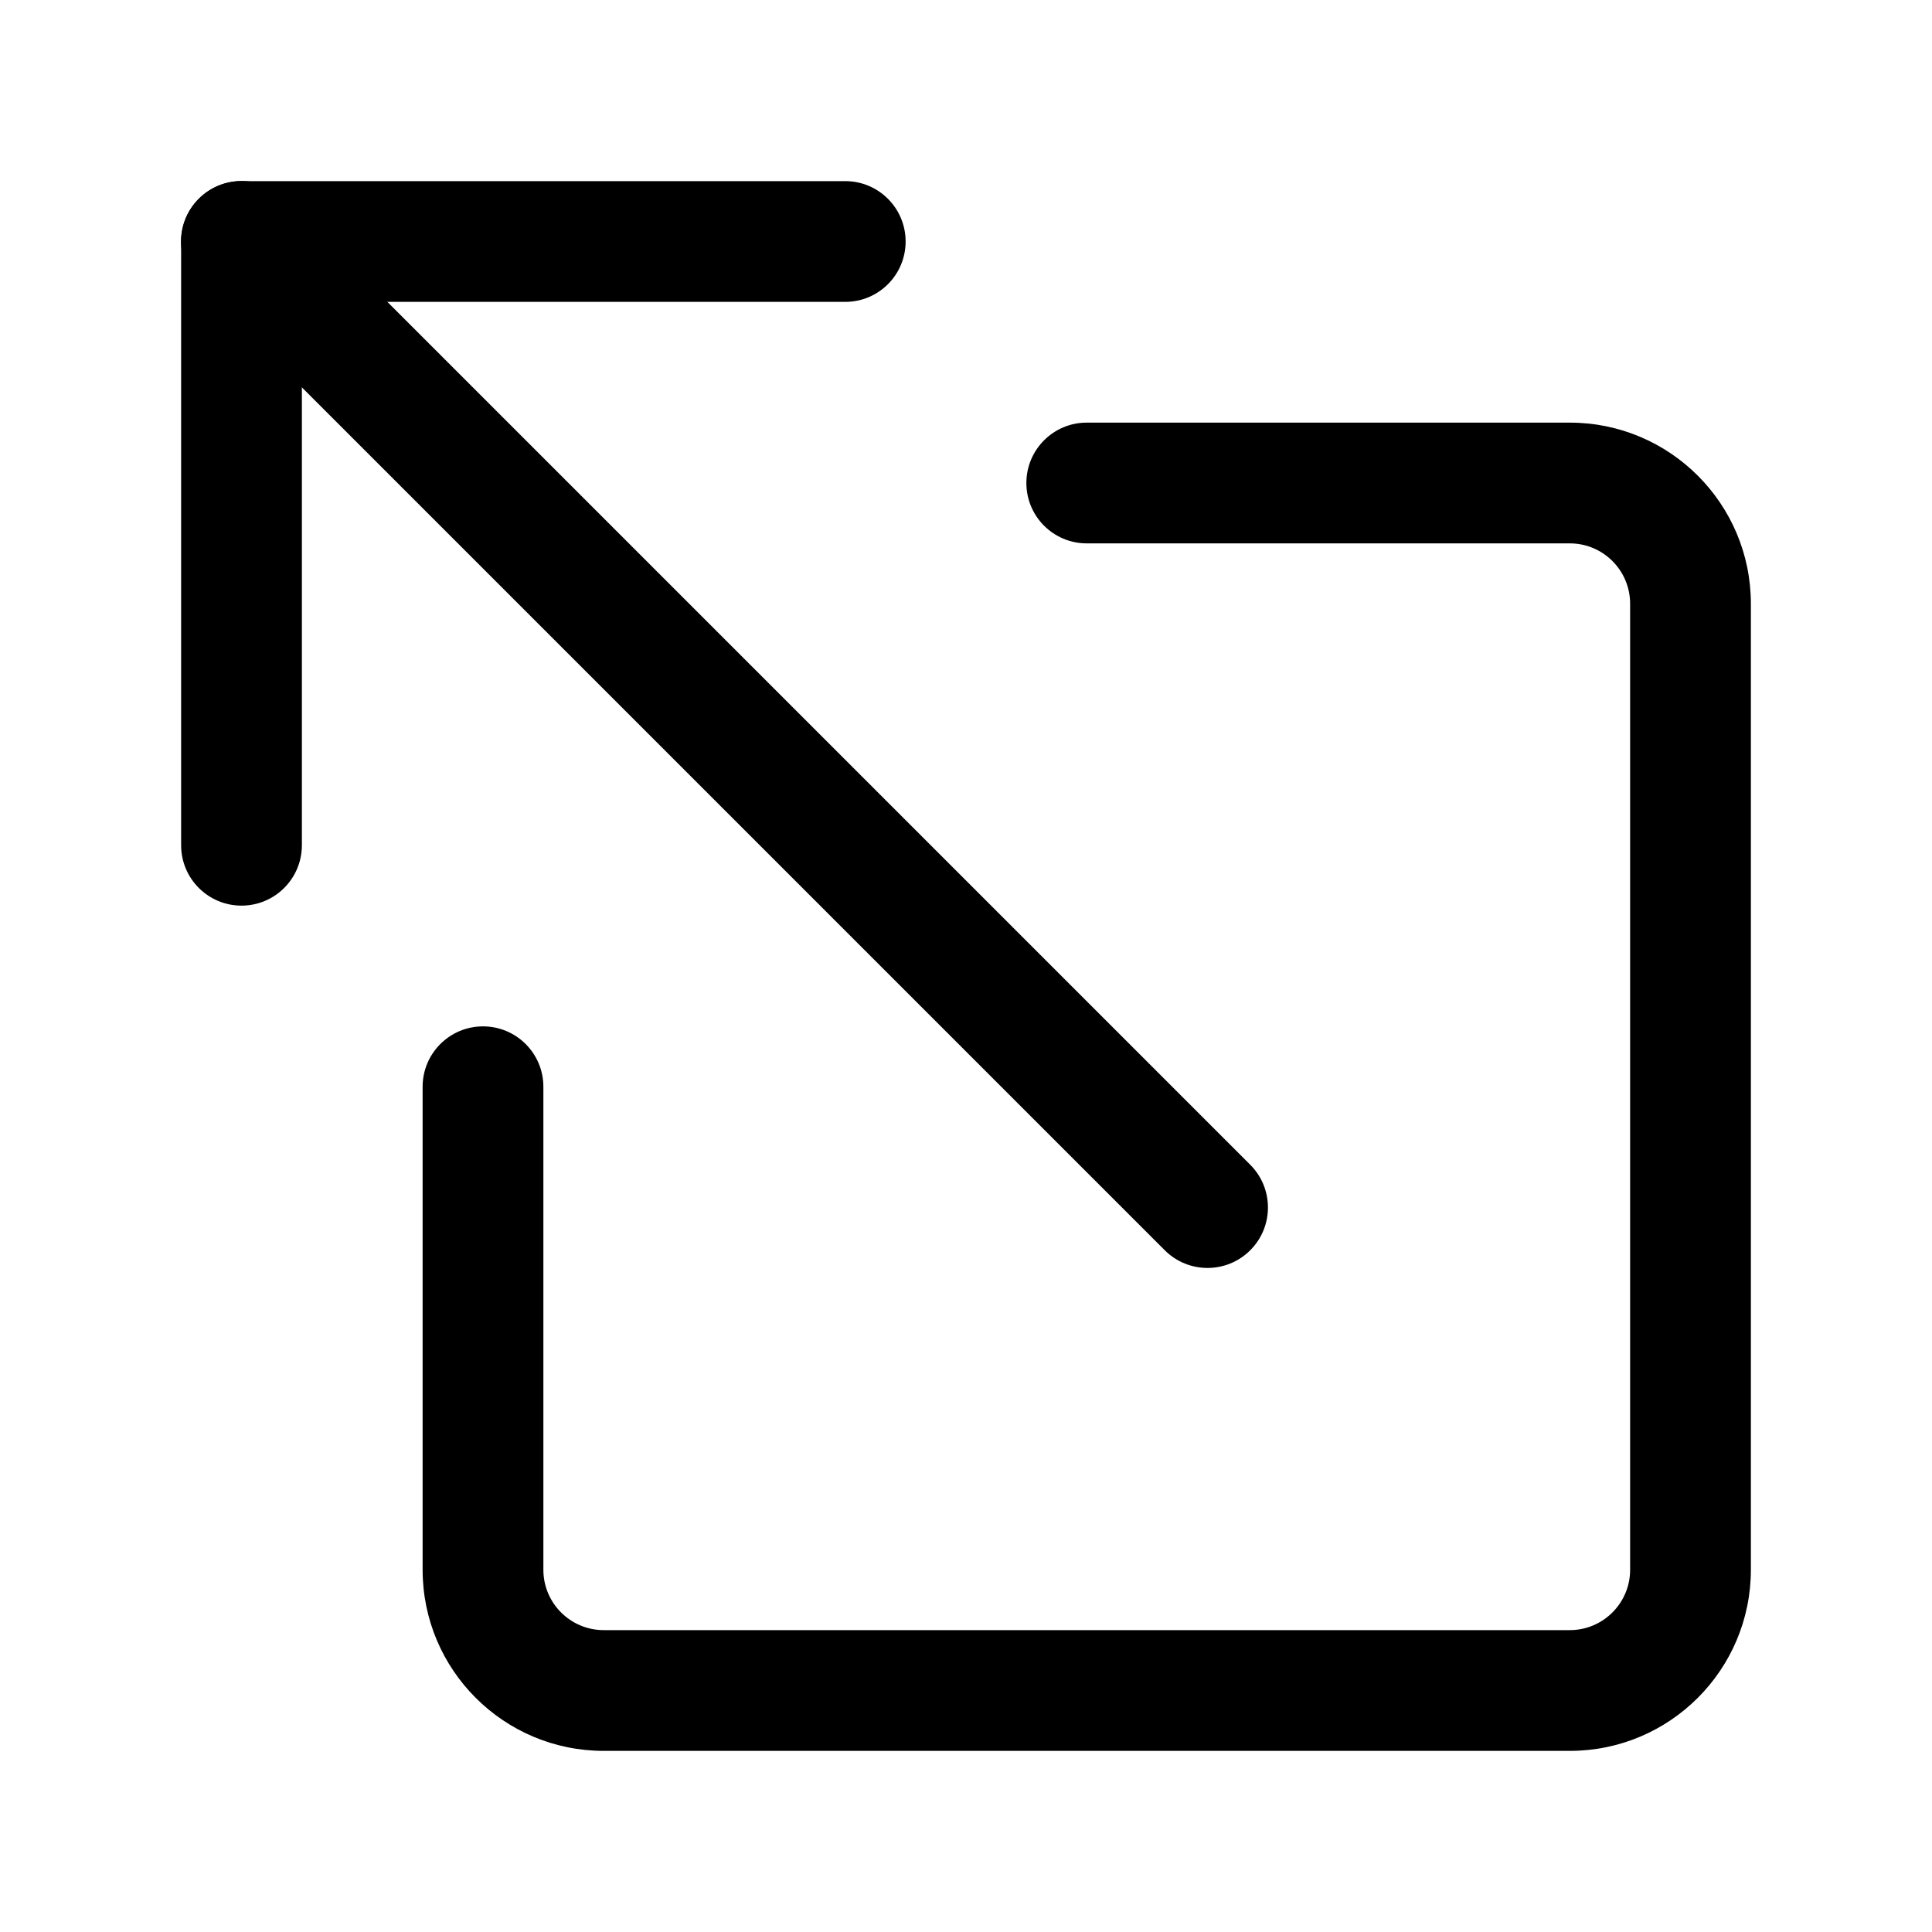
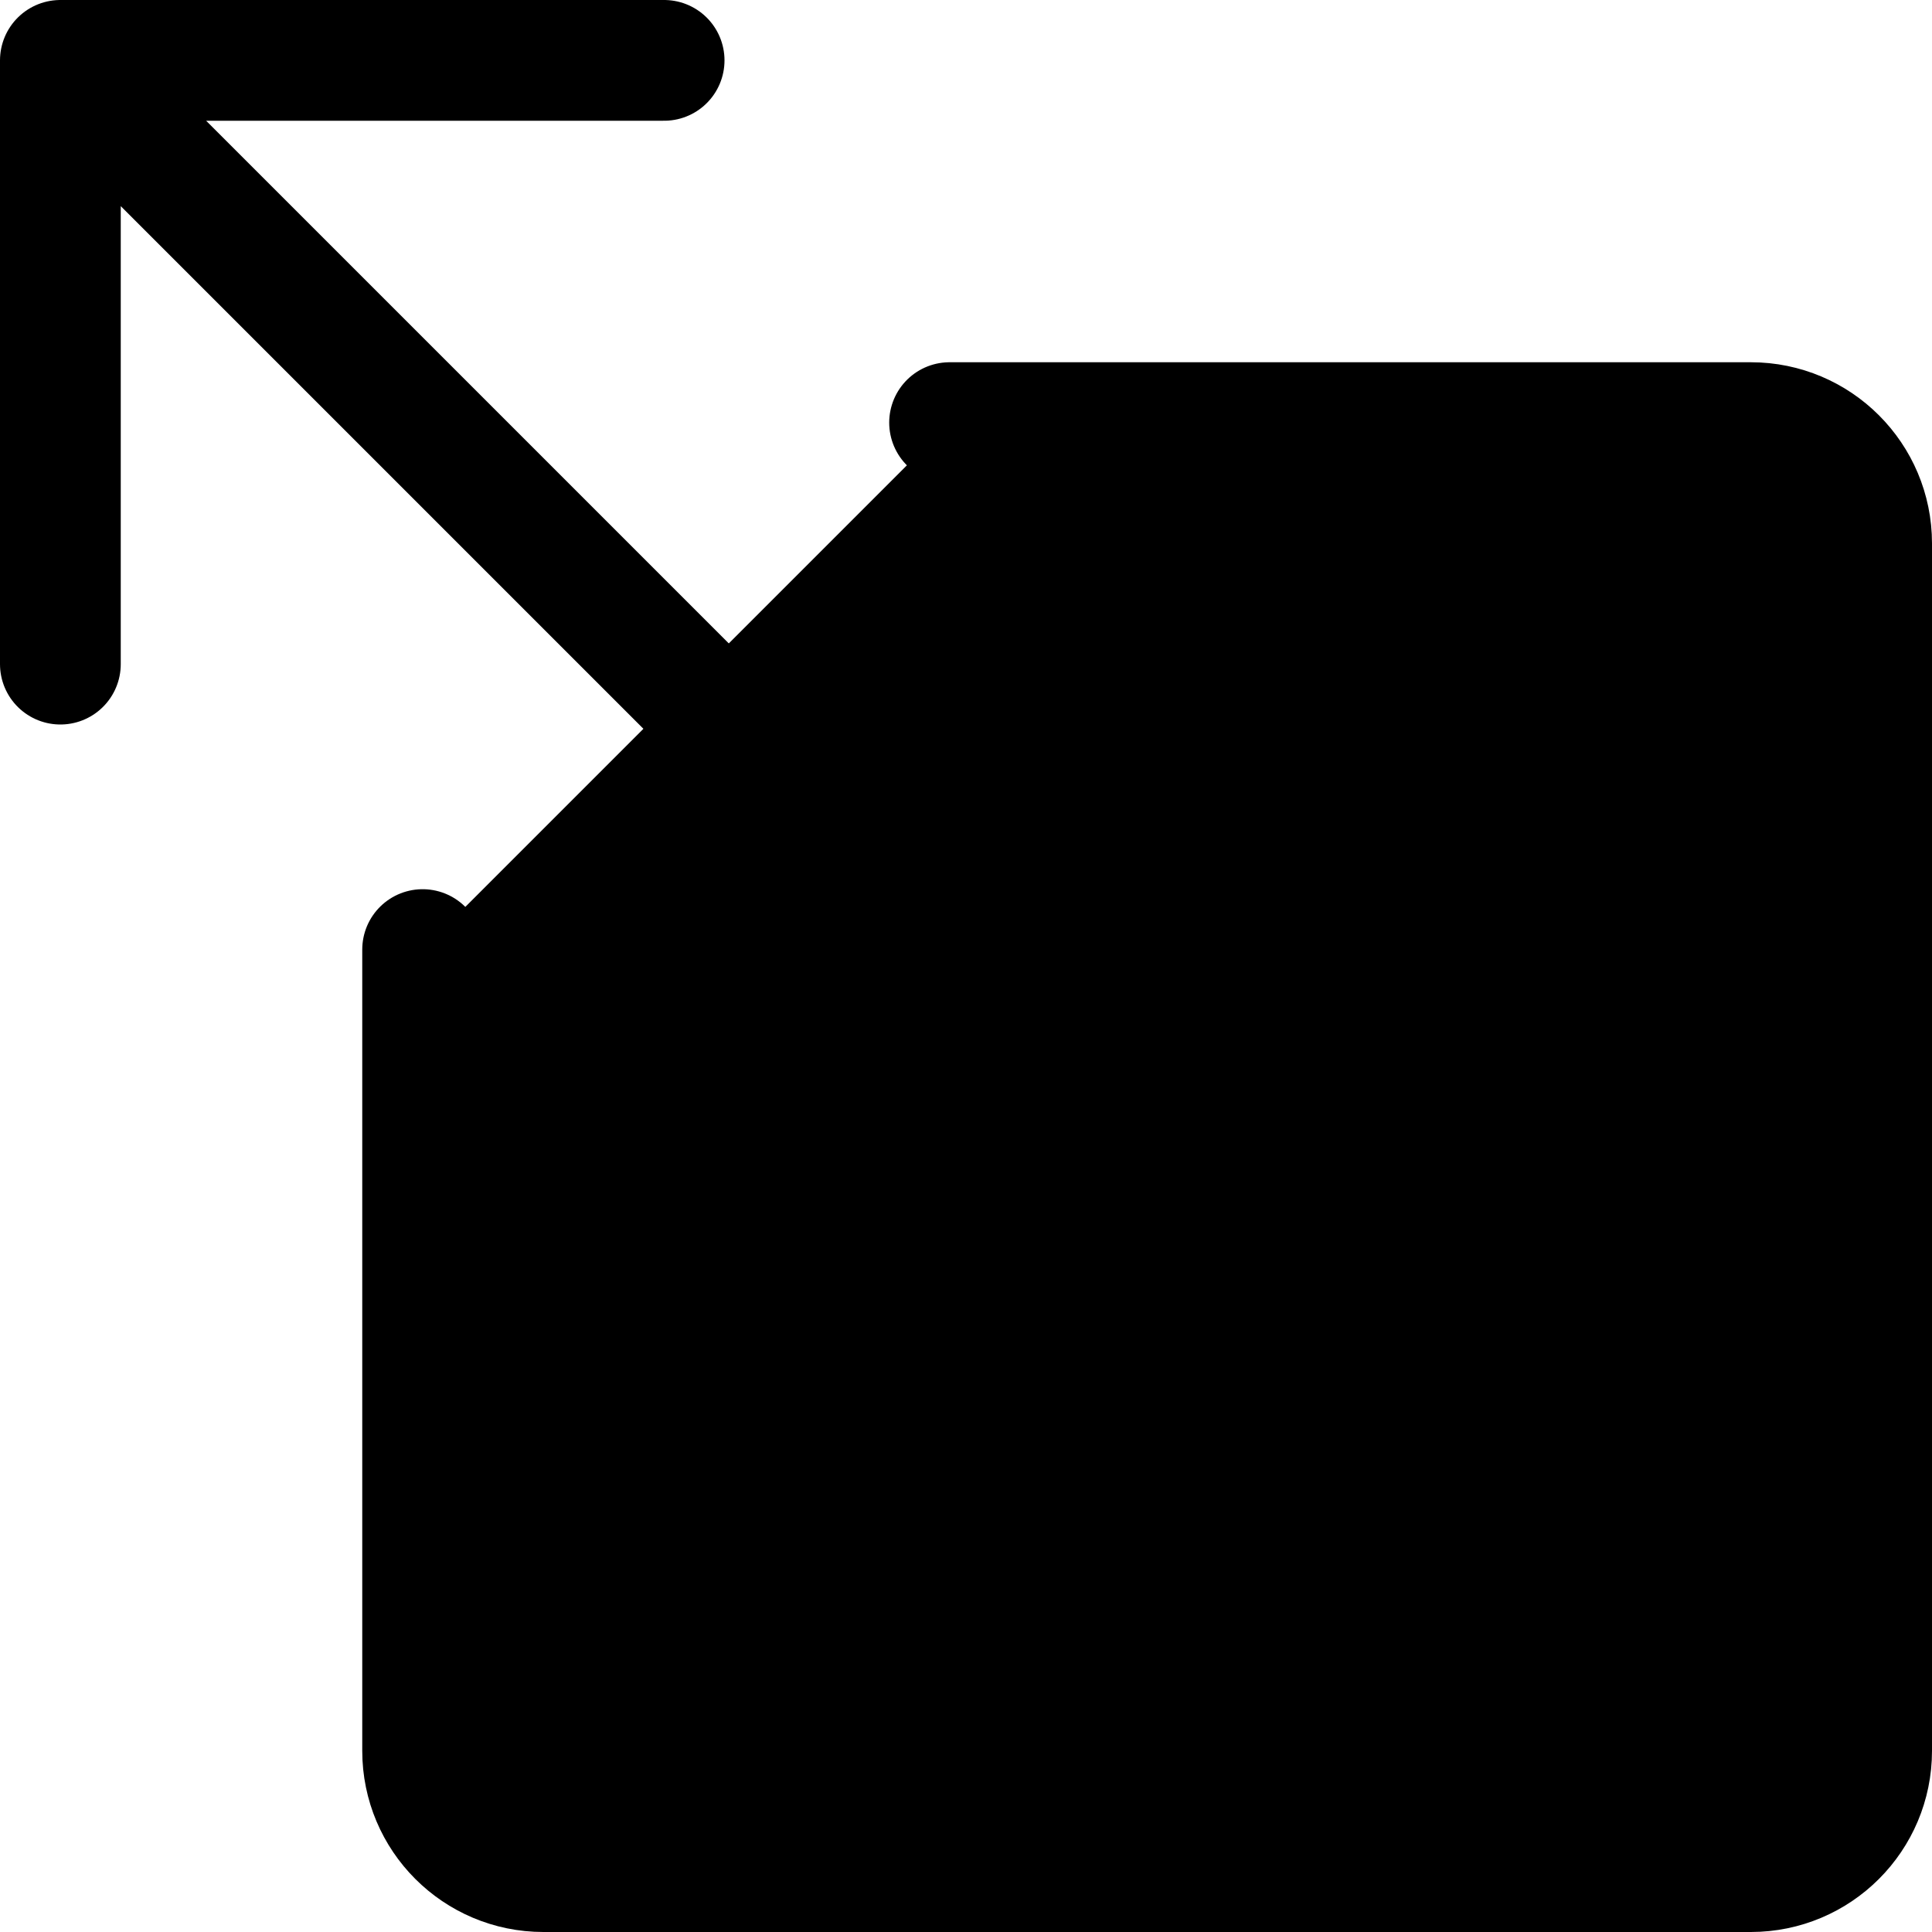
<svg xmlns="http://www.w3.org/2000/svg" width="1em" height="1em" viewBox="0 0 16 16" class="bi bi-box-arrow-up-left" fill="currentColor">
-   <path fill-rule="evenodd" d="M14.5 13a1.5 1.5 0 0 1-1.5 1.5H5A1.5 1.5 0 0 1 3.5 13V9a.5.5 0 0 1 1 0v4a.5.5 0 0 0 .5.5h8a.5.5 0 0 0 .5-.5V5a.5.5 0 0 0-.5-.5H9a.5.5 0 0 1 0-1h4A1.5 1.5 0 0 1 14.5 5v8zm-7-11a.5.5 0 0 0-.5-.5H2a.5.5 0 0 0-.5.5v5a.5.5 0 0 0 1 0V2.5H7a.5.5 0 0 0 .5-.5z" />
-   <path fill-rule="evenodd" d="M1.646 1.646a.5.5 0 0 0 0 .708l8 8a.5.5 0 0 0 .708-.708l-8-8a.5.5 0 0 0-.708 0z" />
+   <path stroke="#000" stroke-linecap="round" d="M7.864 3.5H14.5a1 1 0 0 1 1 1v10a1 1 0 0 1-1 1h-10a1 1 0 0 1-1-1V7.864" />
+   <path stroke="#000" stroke-linecap="round" stroke-linejoin="round" d="M.5 5.5v-5m0 0h5m-5 0l9 9" />
</svg>
